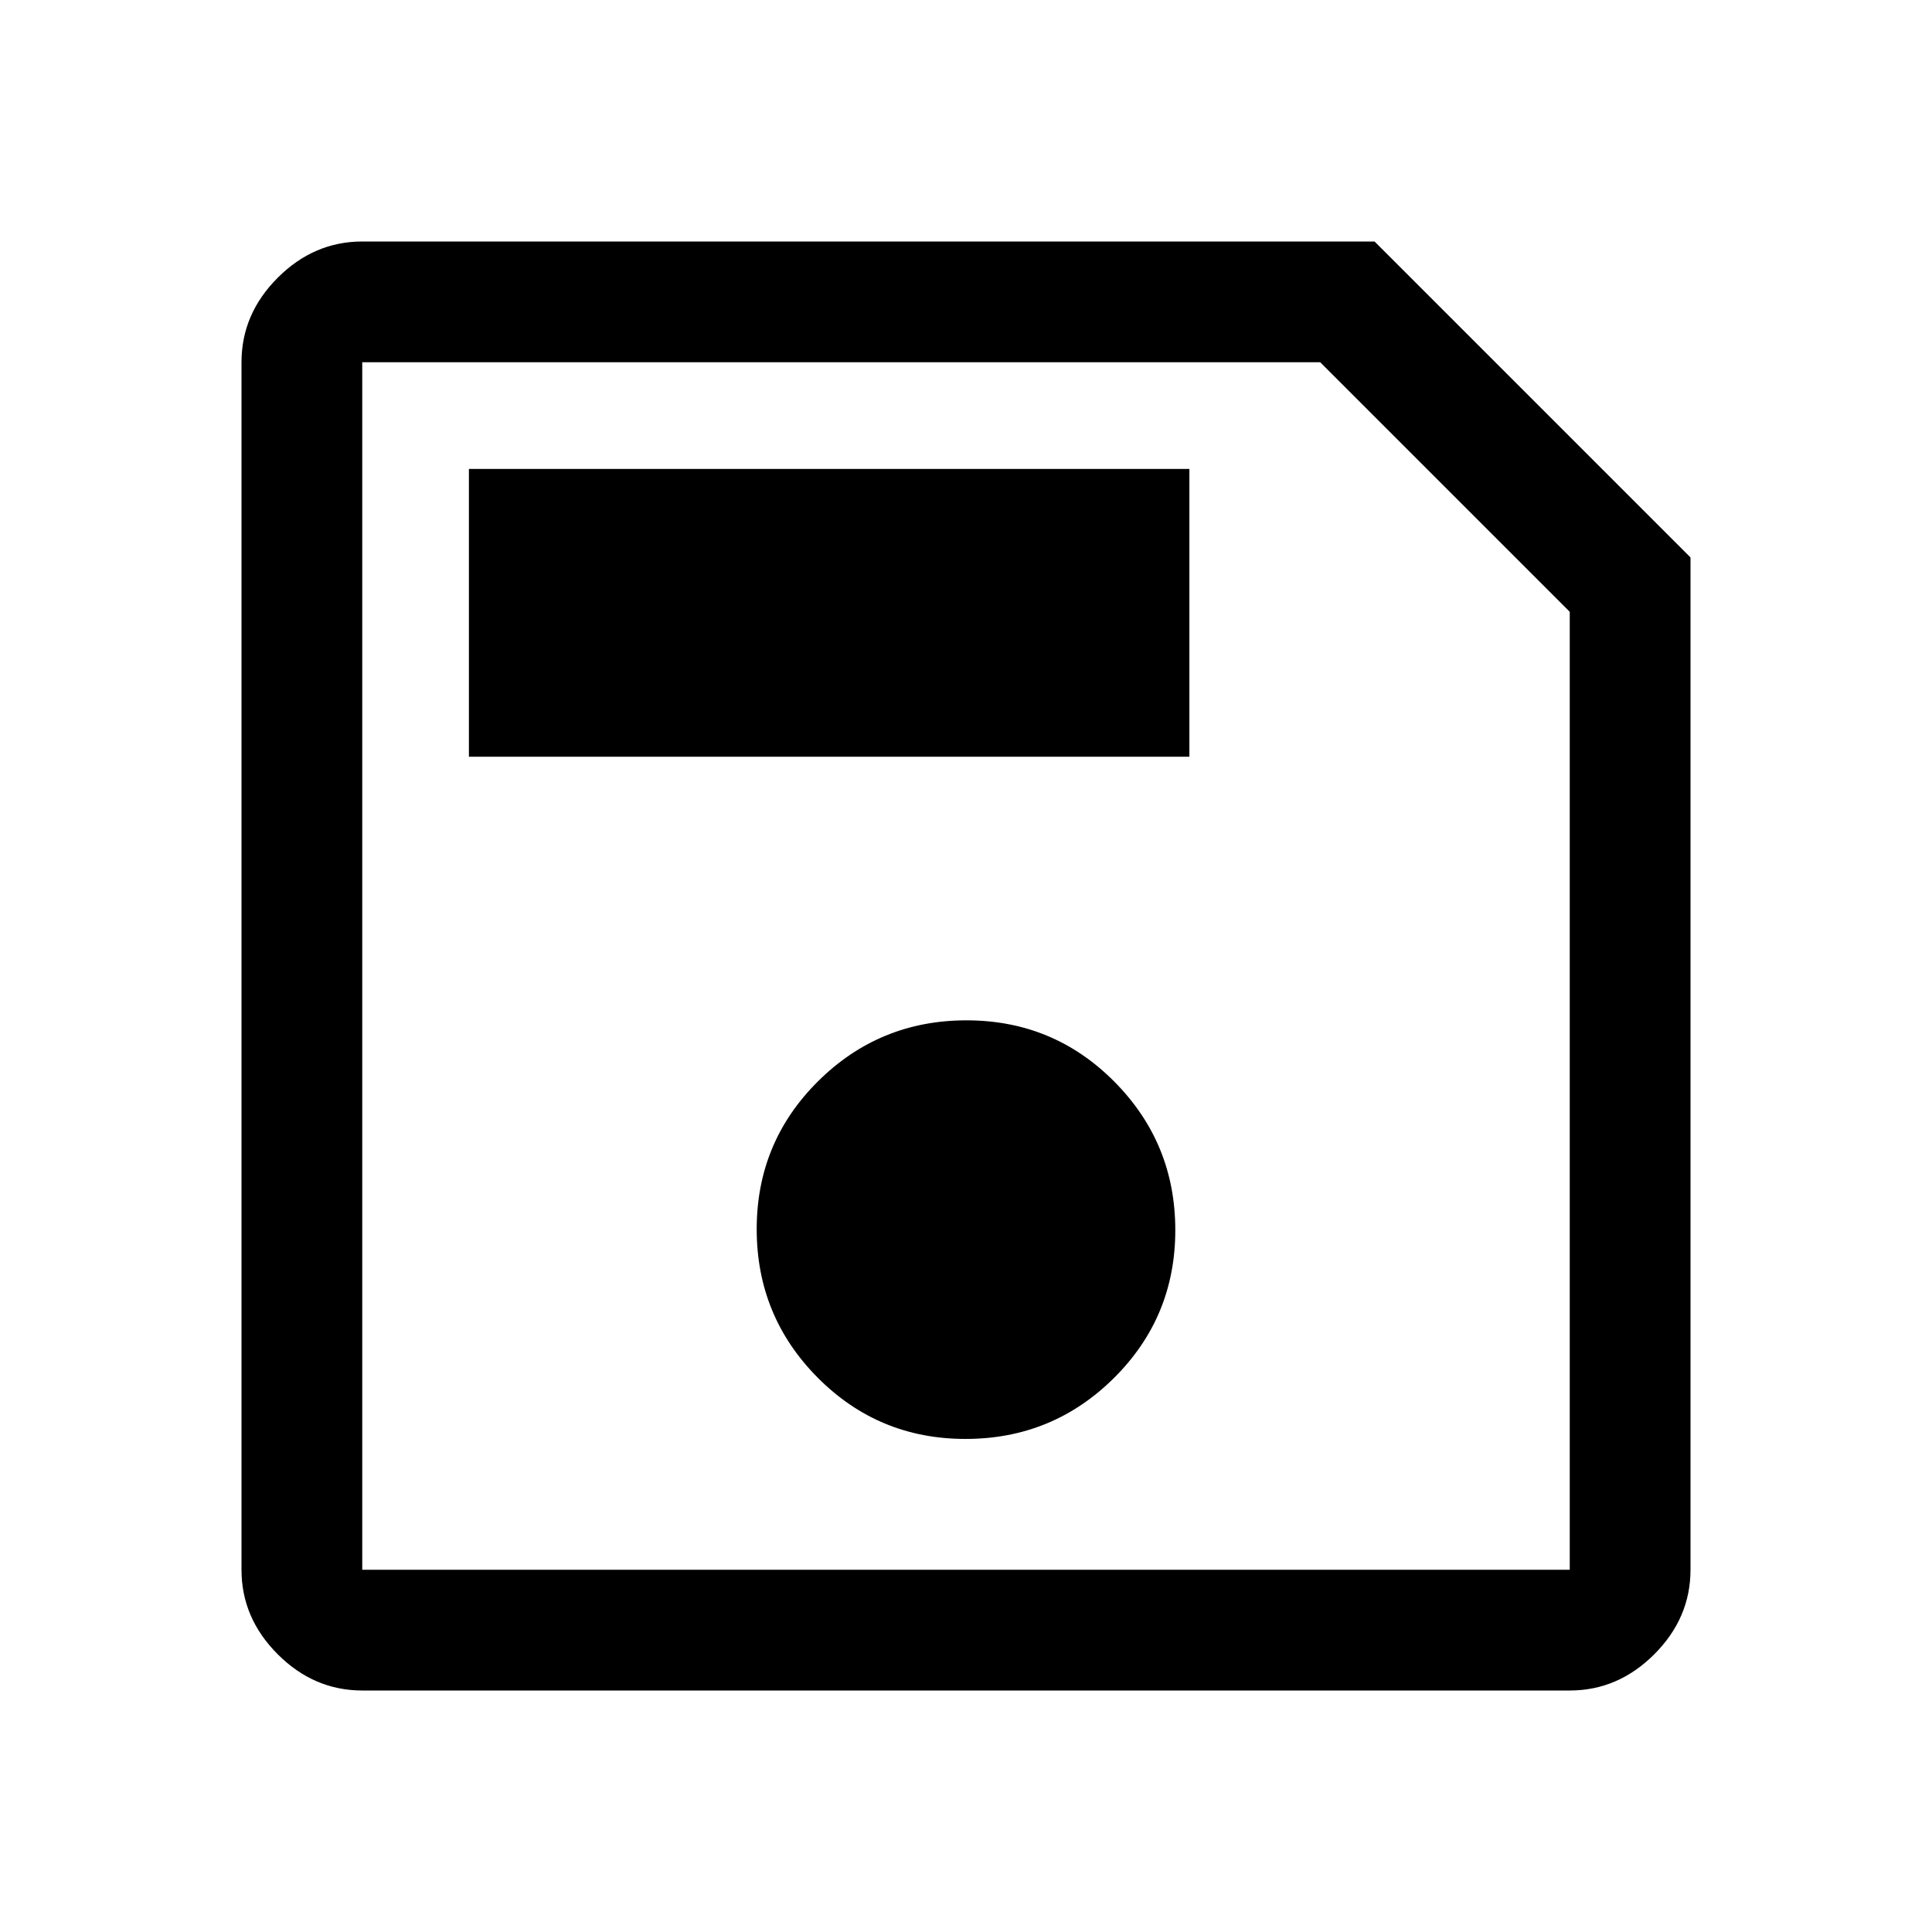
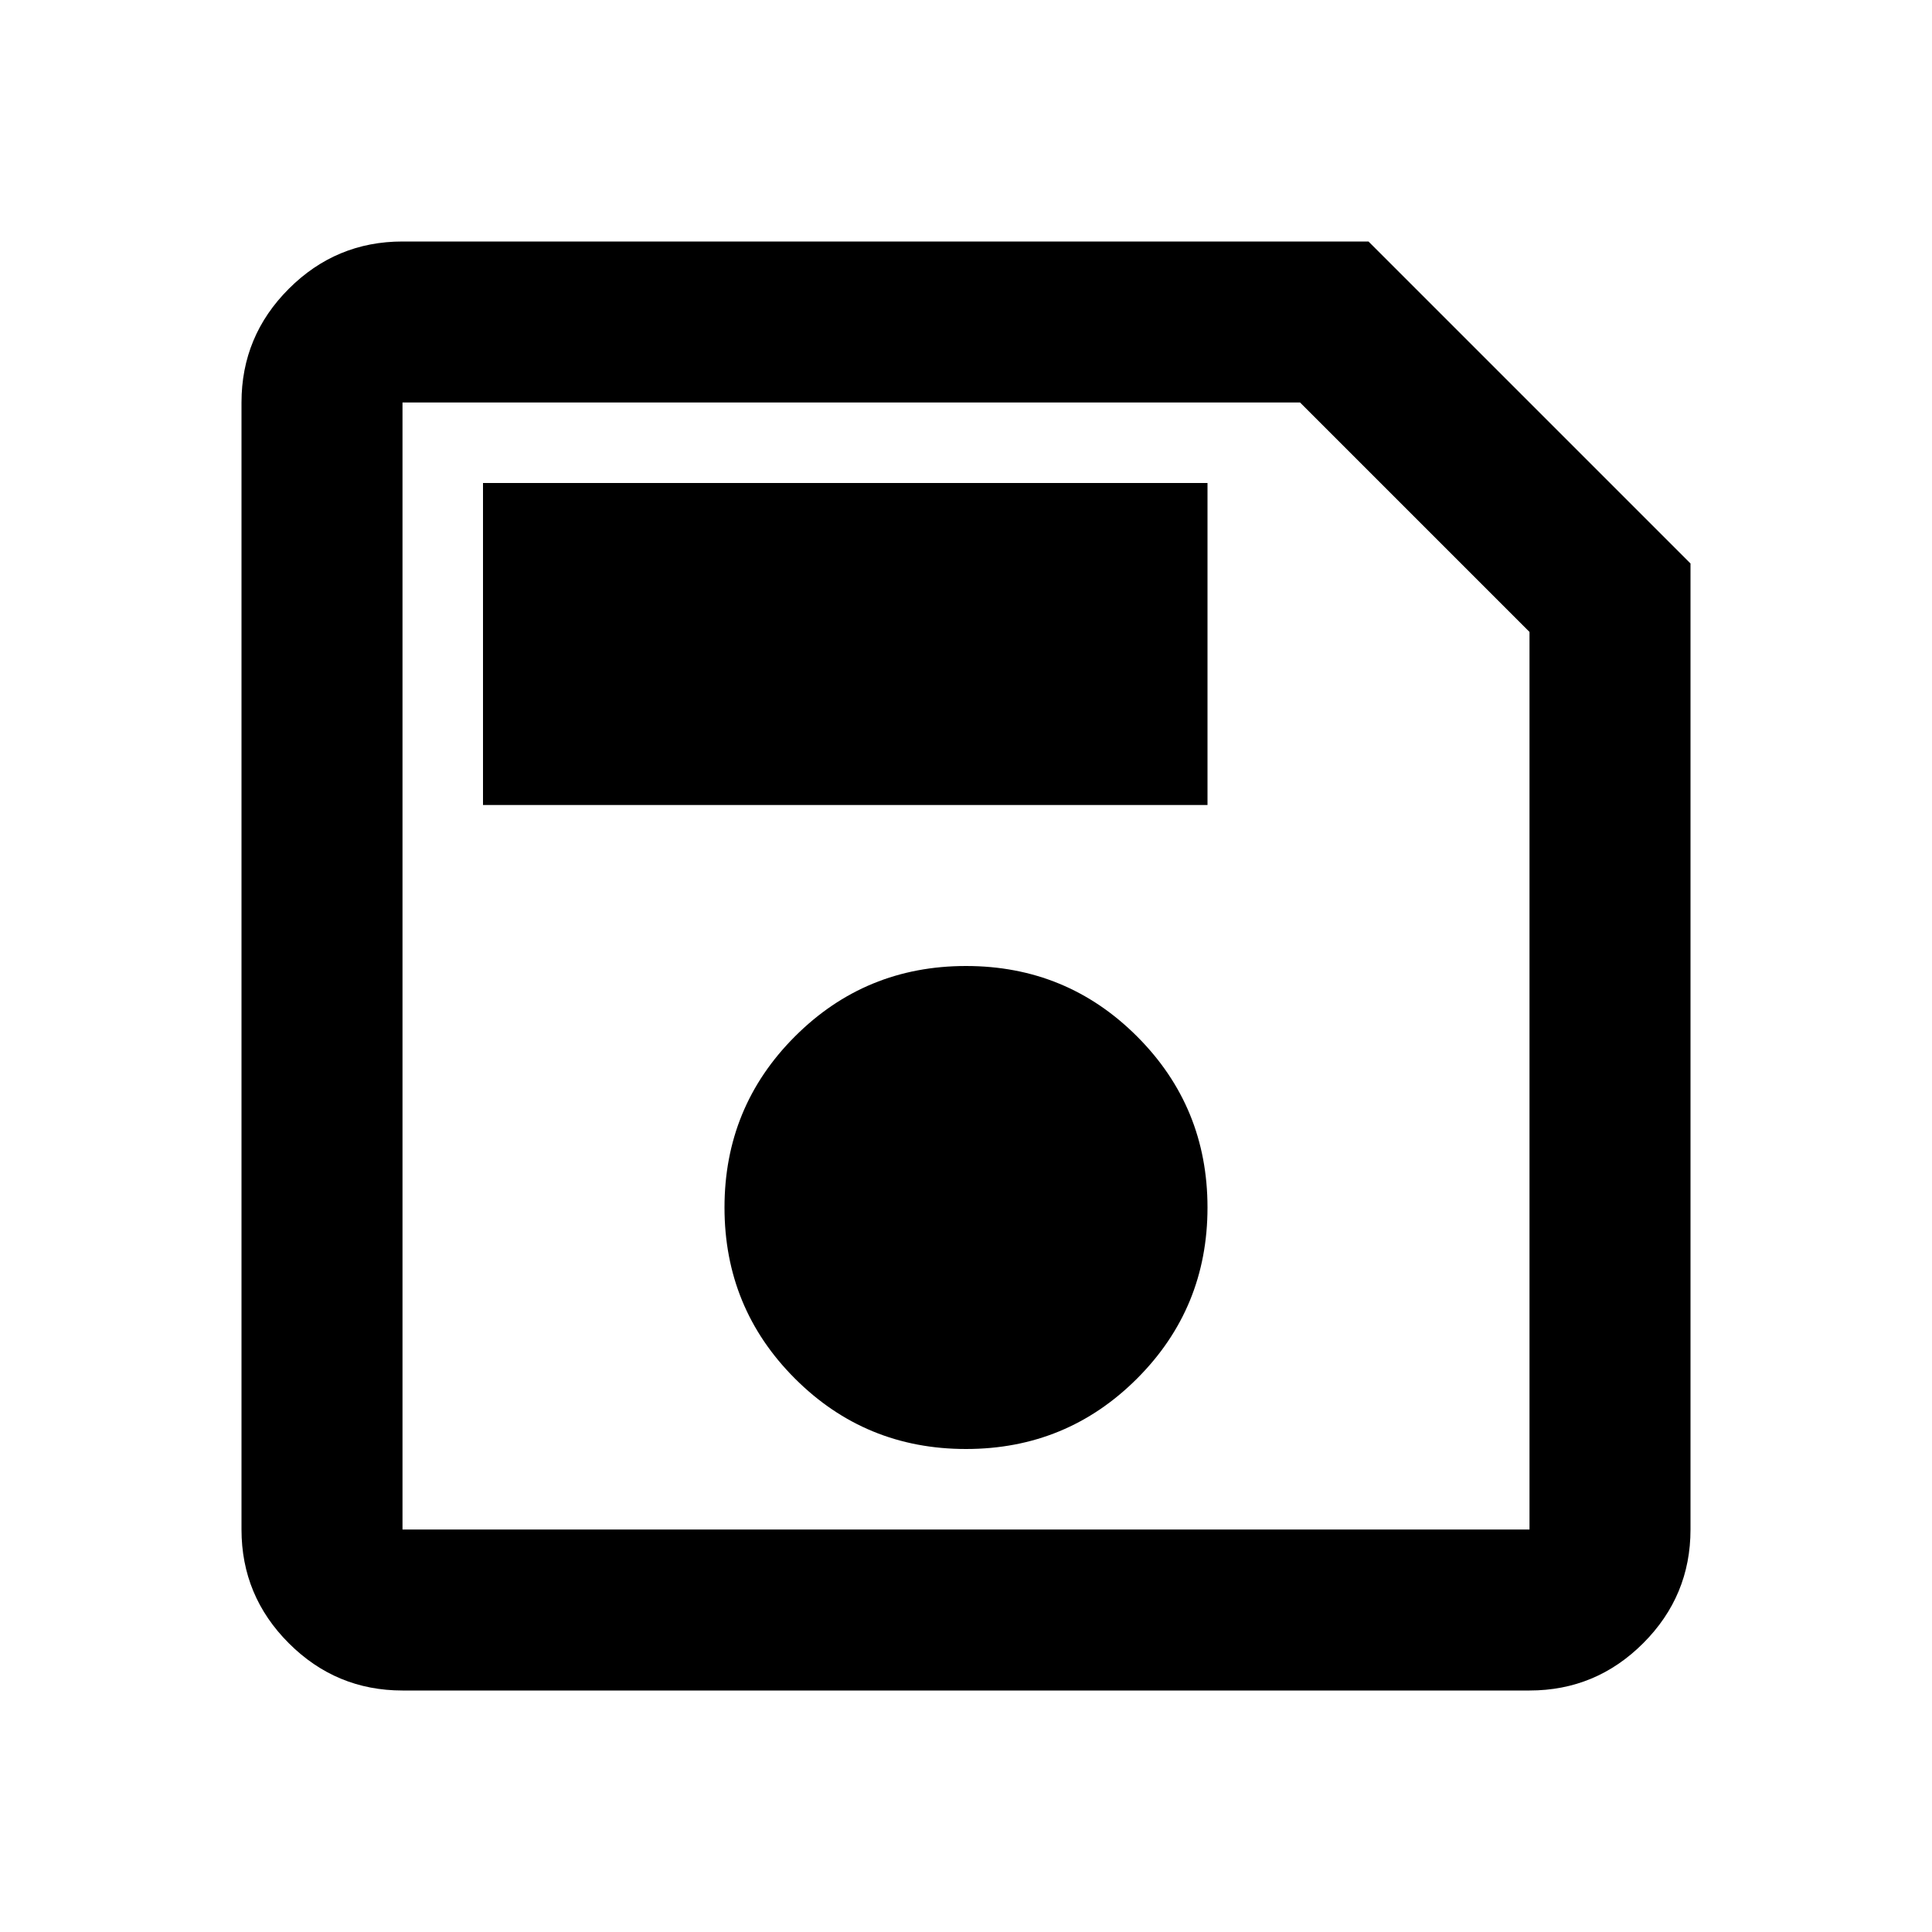
- <svg xmlns="http://www.w3.org/2000/svg" width="48" height="48" viewBox="0 -960 960 960">
-   <path d="M840-683v503q0 24-18 42t-42 18H180q-24 0-42-18t-18-42v-600q0-24 18-42t42-18h503l157 157Zm-60 27L656-780H180v600h600v-476ZM553.5-275.26q30.5-30.27 30.5-73.5 0-43.24-30.26-73.74-30.27-30.5-73.5-30.5-43.24 0-73.74 30.26-30.5 30.27-30.5 73.5 0 43.24 30.26 73.74 30.27 30.5 73.5 30.5 43.24 0 73.74-30.26ZM233-584h358v-143H233v143Zm-53-72v476-600 124Z" />
+ <svg xmlns="http://www.w3.org/2000/svg" height="24" viewBox="0 -960 960 960" width="24">
+   <path d="M840-680v480q0 33-23.5 56.5T760-120H200q-33 0-56.5-23.5T120-200v-560q0-33 23.5-56.5T200-840h480l160 160Zm-80 34L646-760H200v560h560v-446ZM565-275q35-35 35-85t-35-85q-35-35-85-35t-85 35q-35 35-35 85t35 85q35 35 85 35t85-35ZM240-560h360v-160H240v160Zm-40-86v446-560 114Z" />
</svg>
